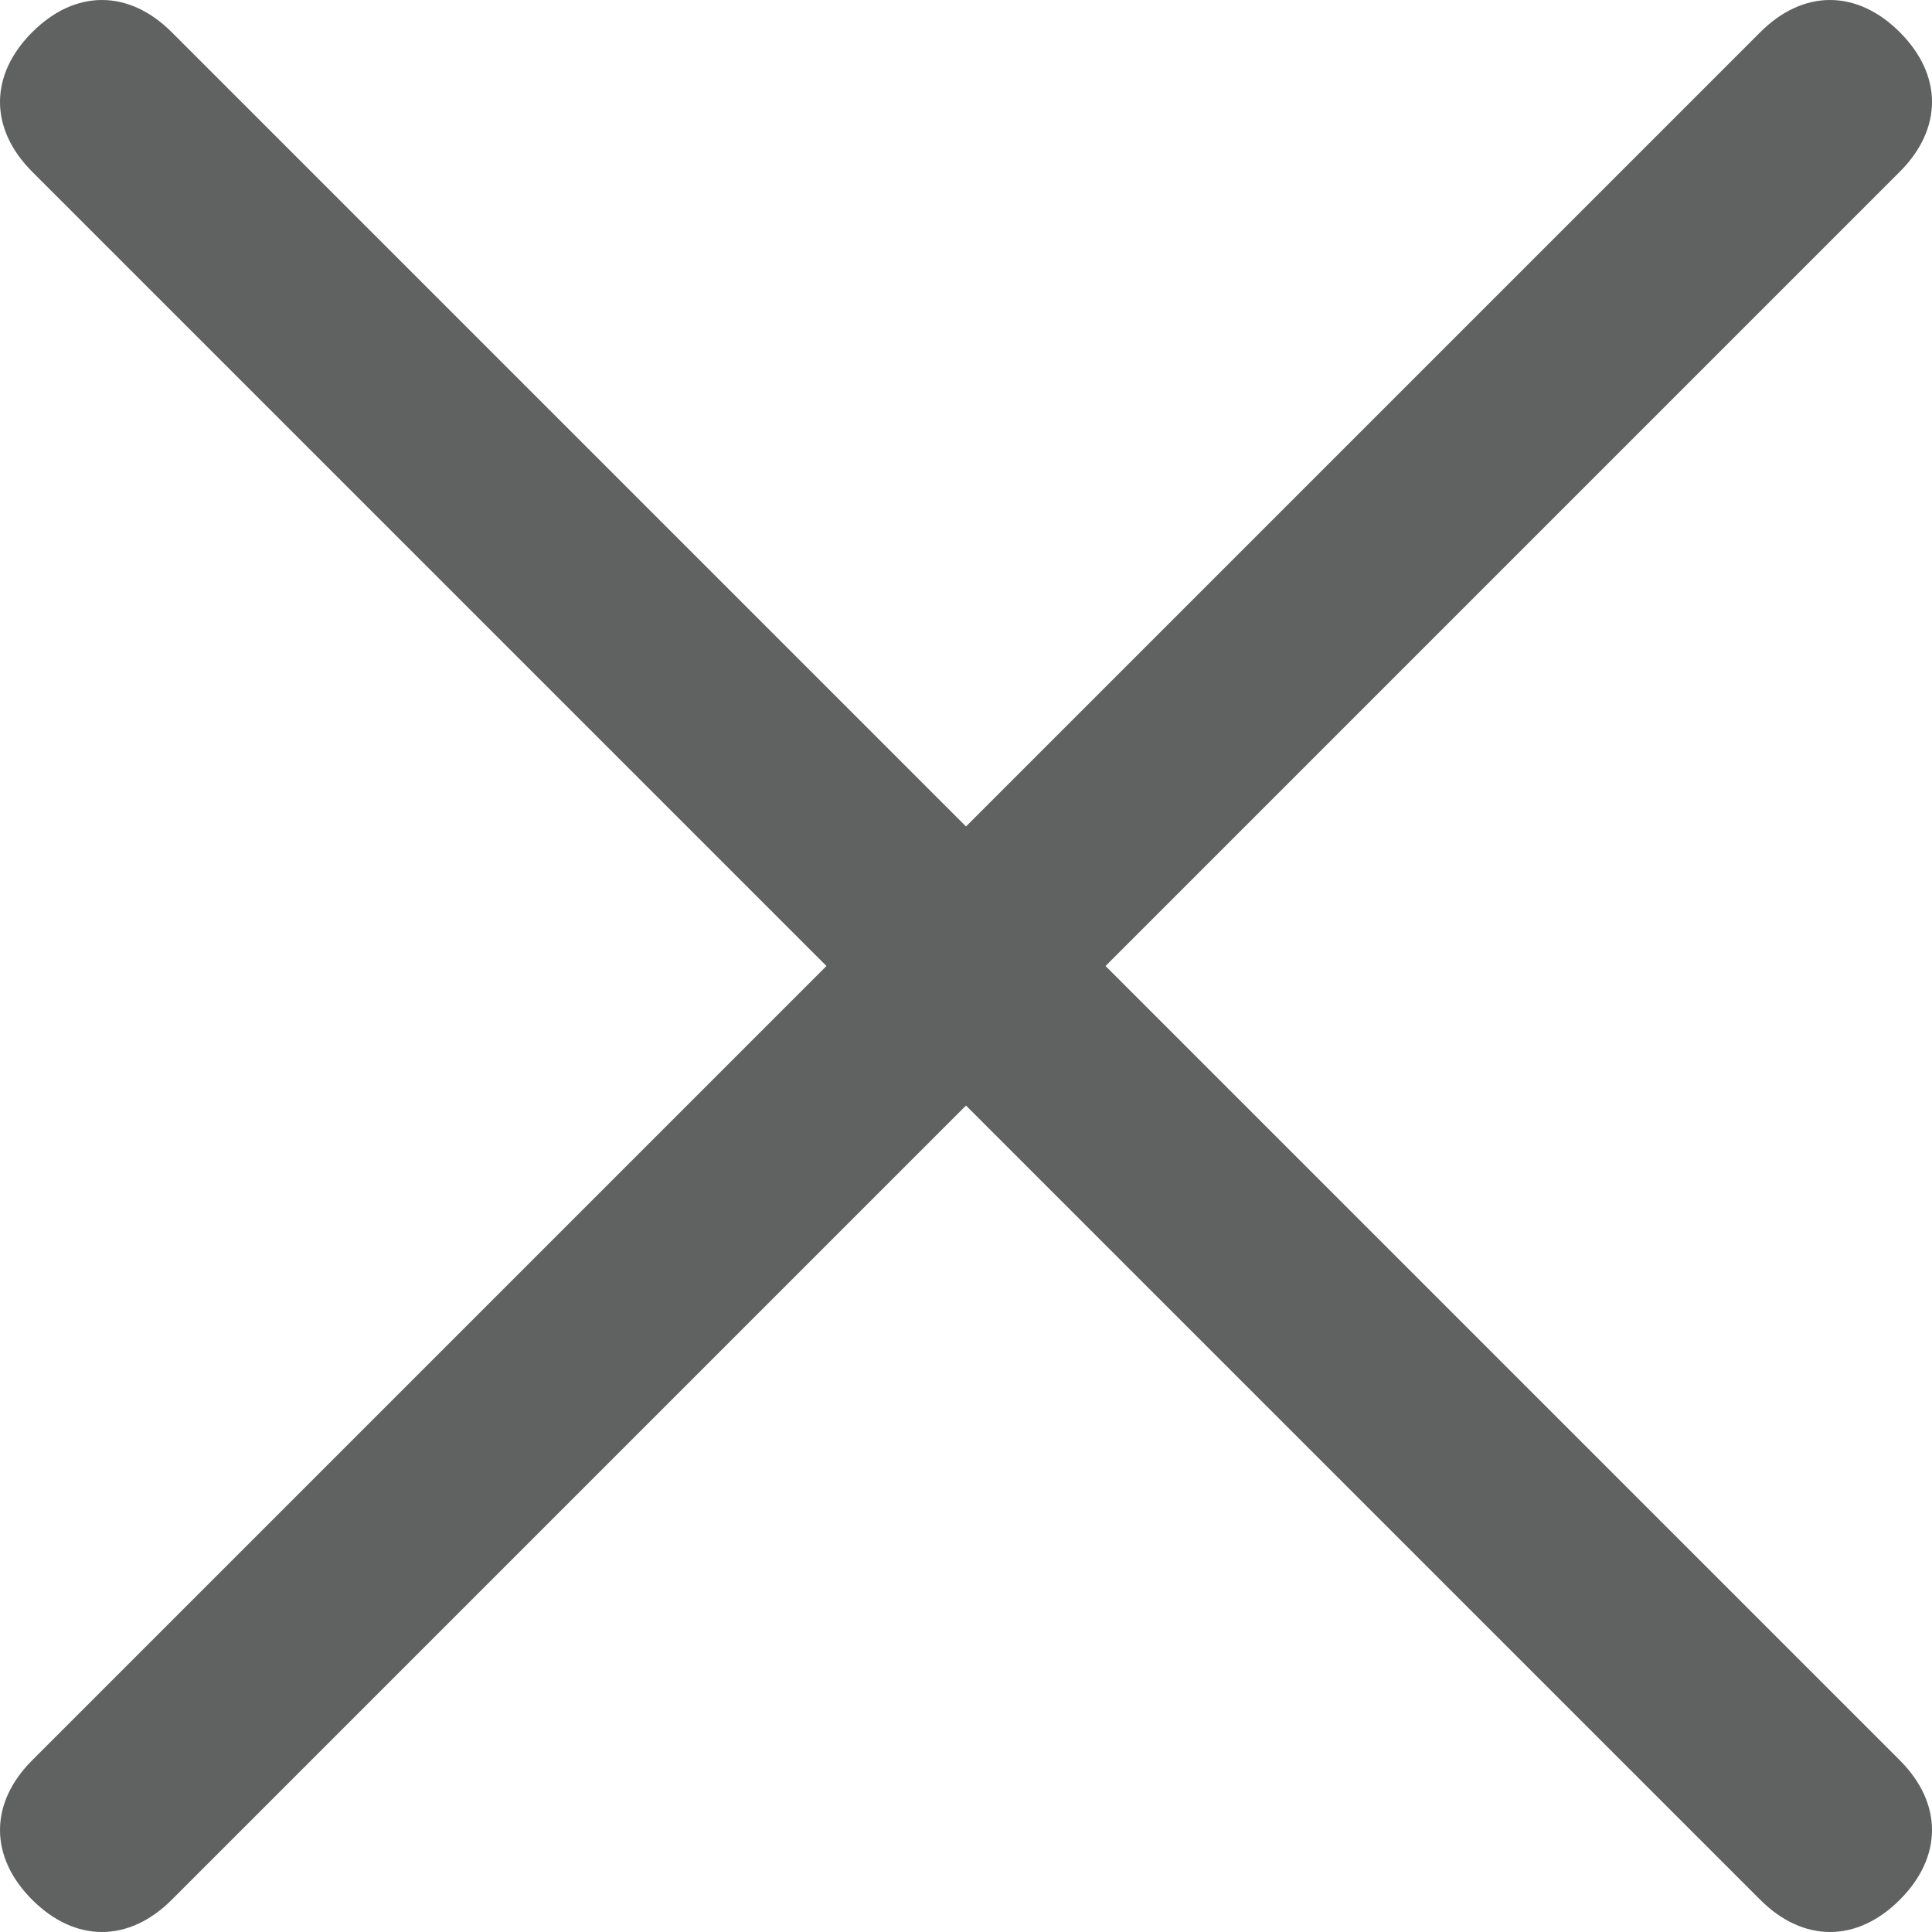
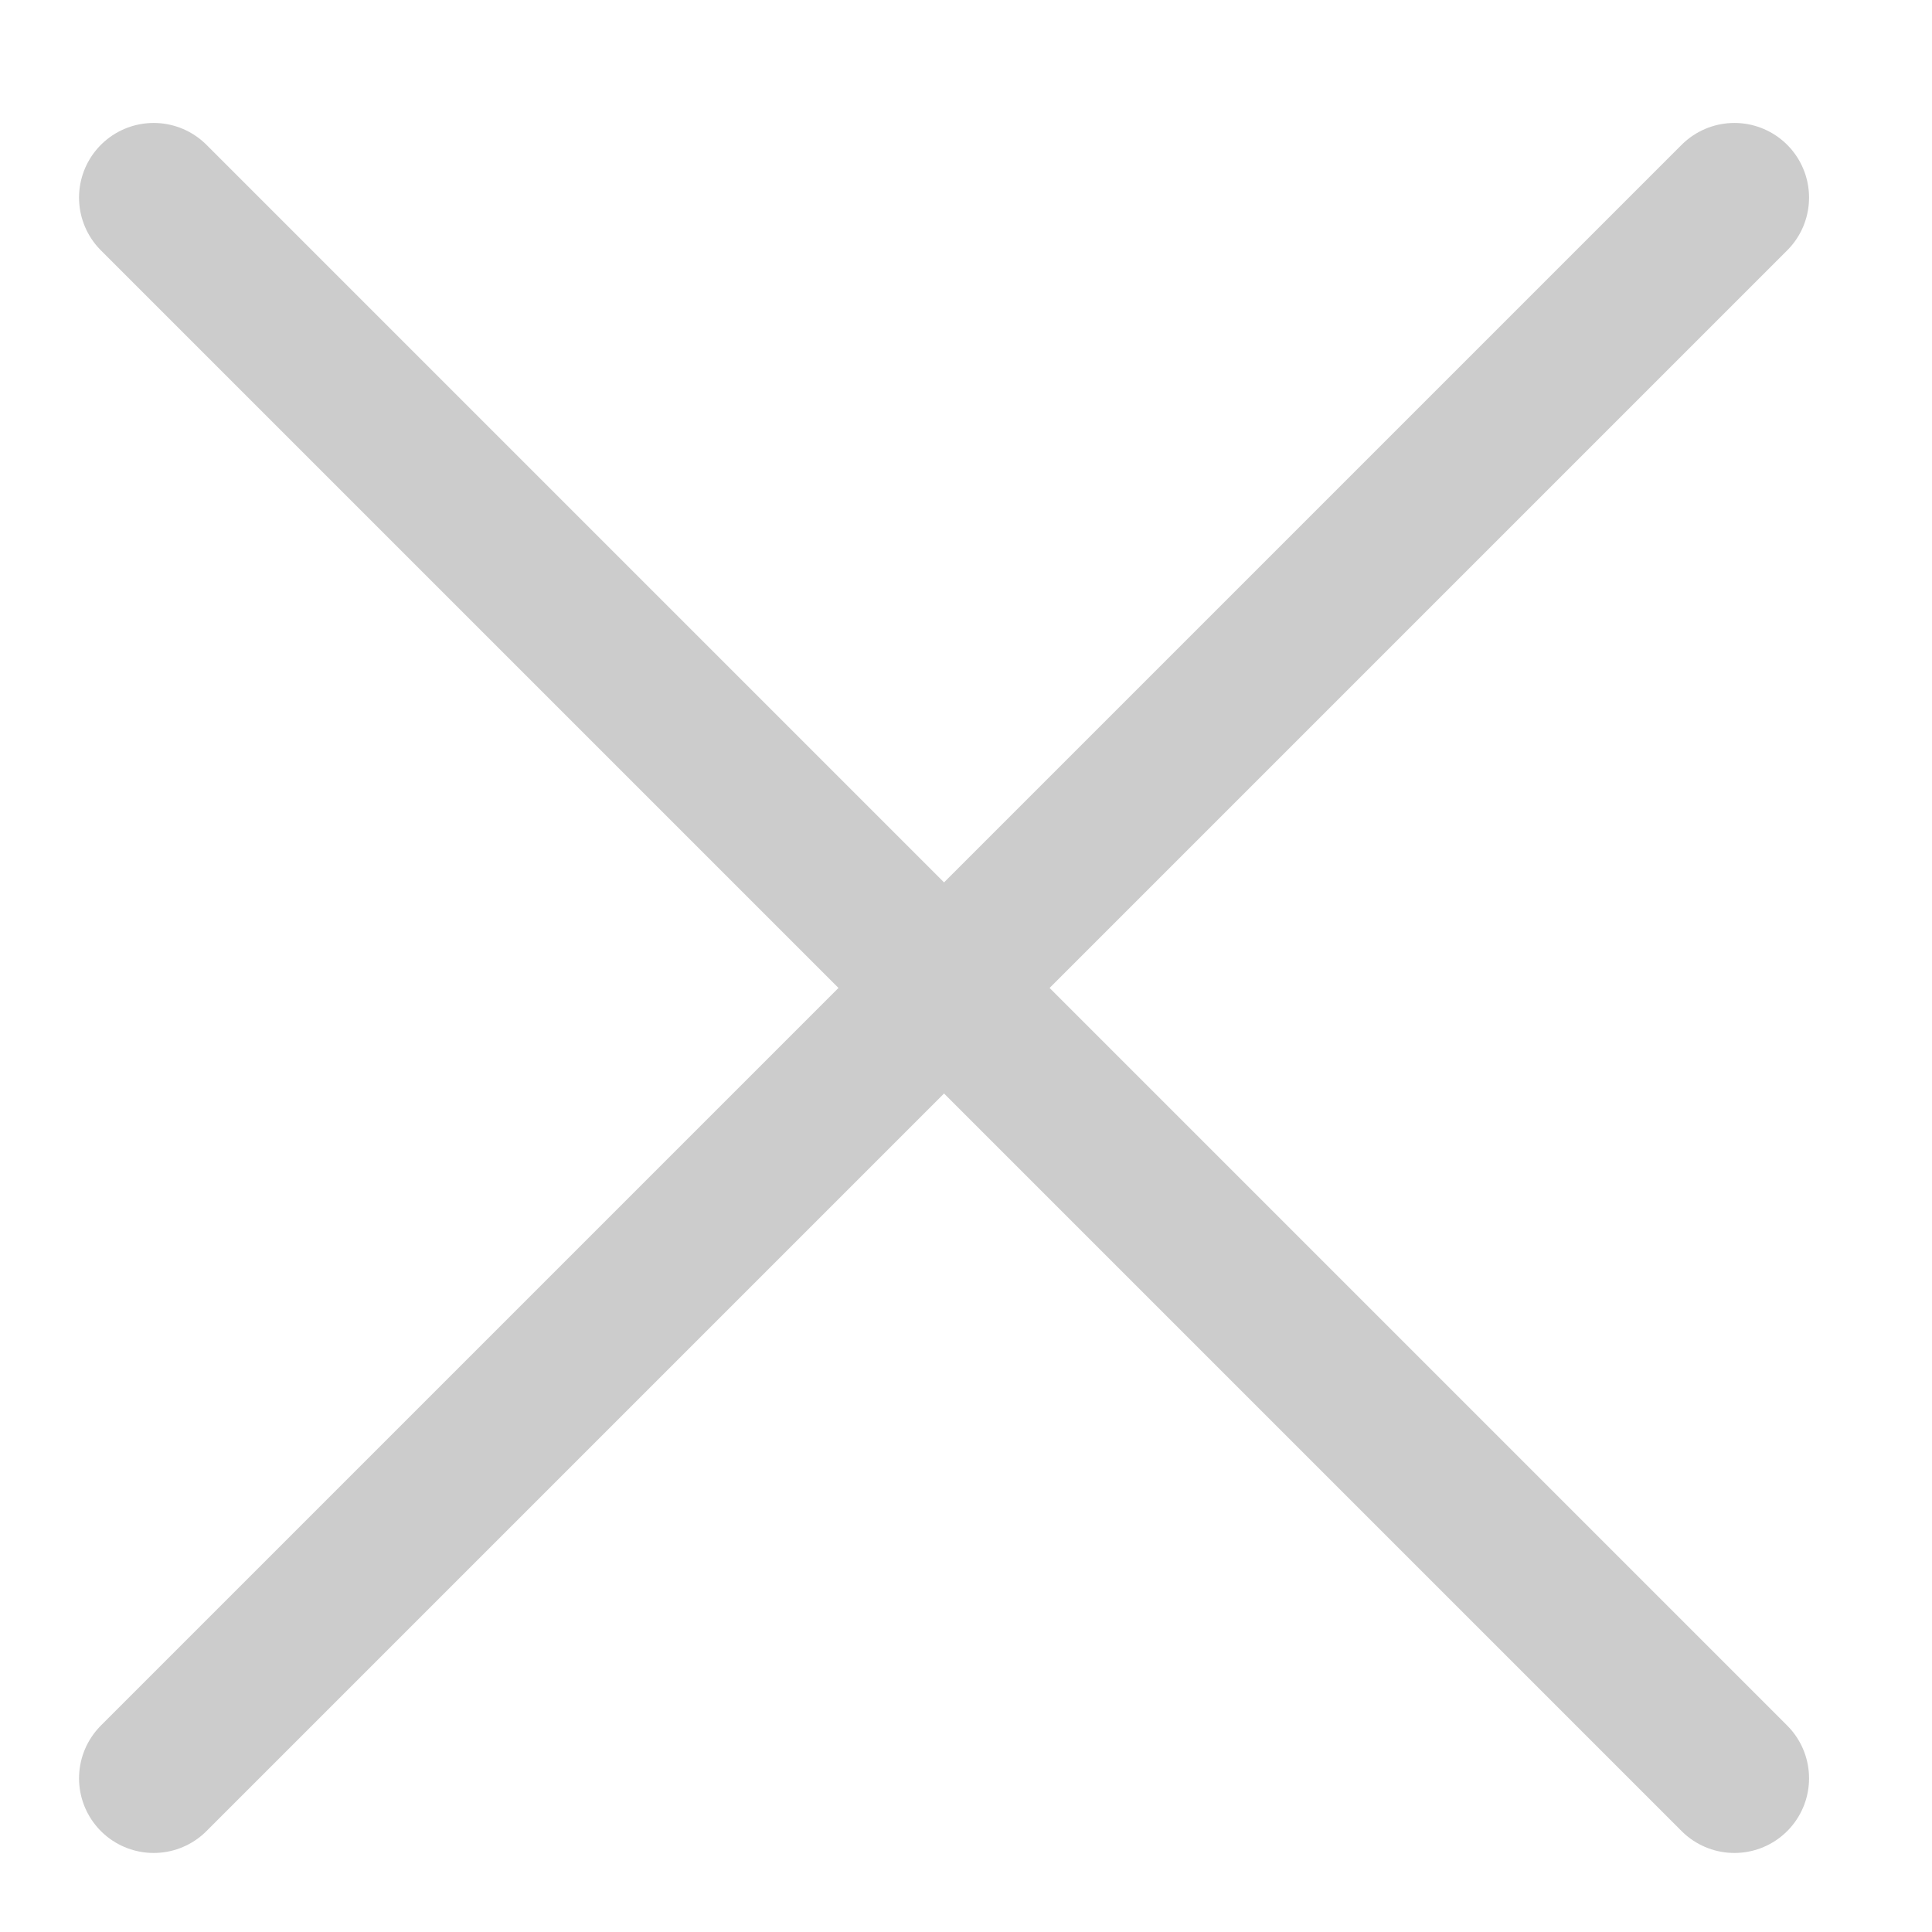
- <svg xmlns="http://www.w3.org/2000/svg" version="1.1" id="menu-close" x="0px" y="0px" viewBox="0 0 18 18" style="enable-background:new 0 0 18 18;" xml:space="preserve">
-   <style type="text/css">.st0{fill:#606161;}</style>
-   <path class="st0" d="M10.3,9l7.4-7.4c0.4-0.4,0.4-0.9,0-1.3s-0.9-0.4-1.3,0L9,7.7L1.6,0.3c-0.4-0.4-0.9-0.4-1.3,0s-0.4,0.9,0,1.3   L7.7,9l-7.4,7.4c-0.4,0.4-0.4,0.9,0,1.3v0c0.4,0.4,0.9,0.4,1.3,0L9,10.3l7.4,7.4c0.4,0.4,0.9,0.4,1.3,0v0c0.4-0.4,0.4-0.9,0-1.3   L10.3,9z" />
+ <svg xmlns="http://www.w3.org/2000/svg" width="22" height="22" viewBox="0 0 22 22" fill="none">
+   <path d="M19.75 2.25L1.75 20.25" stroke="#CCCCCC" stroke-width="1.7" stroke-linecap="round" stroke-linejoin="round" />
+   <path d="M1.75 2.25L19.75 20.25" stroke="#CCCCCC" stroke-width="1.7" stroke-linecap="round" stroke-linejoin="round" />
</svg>
